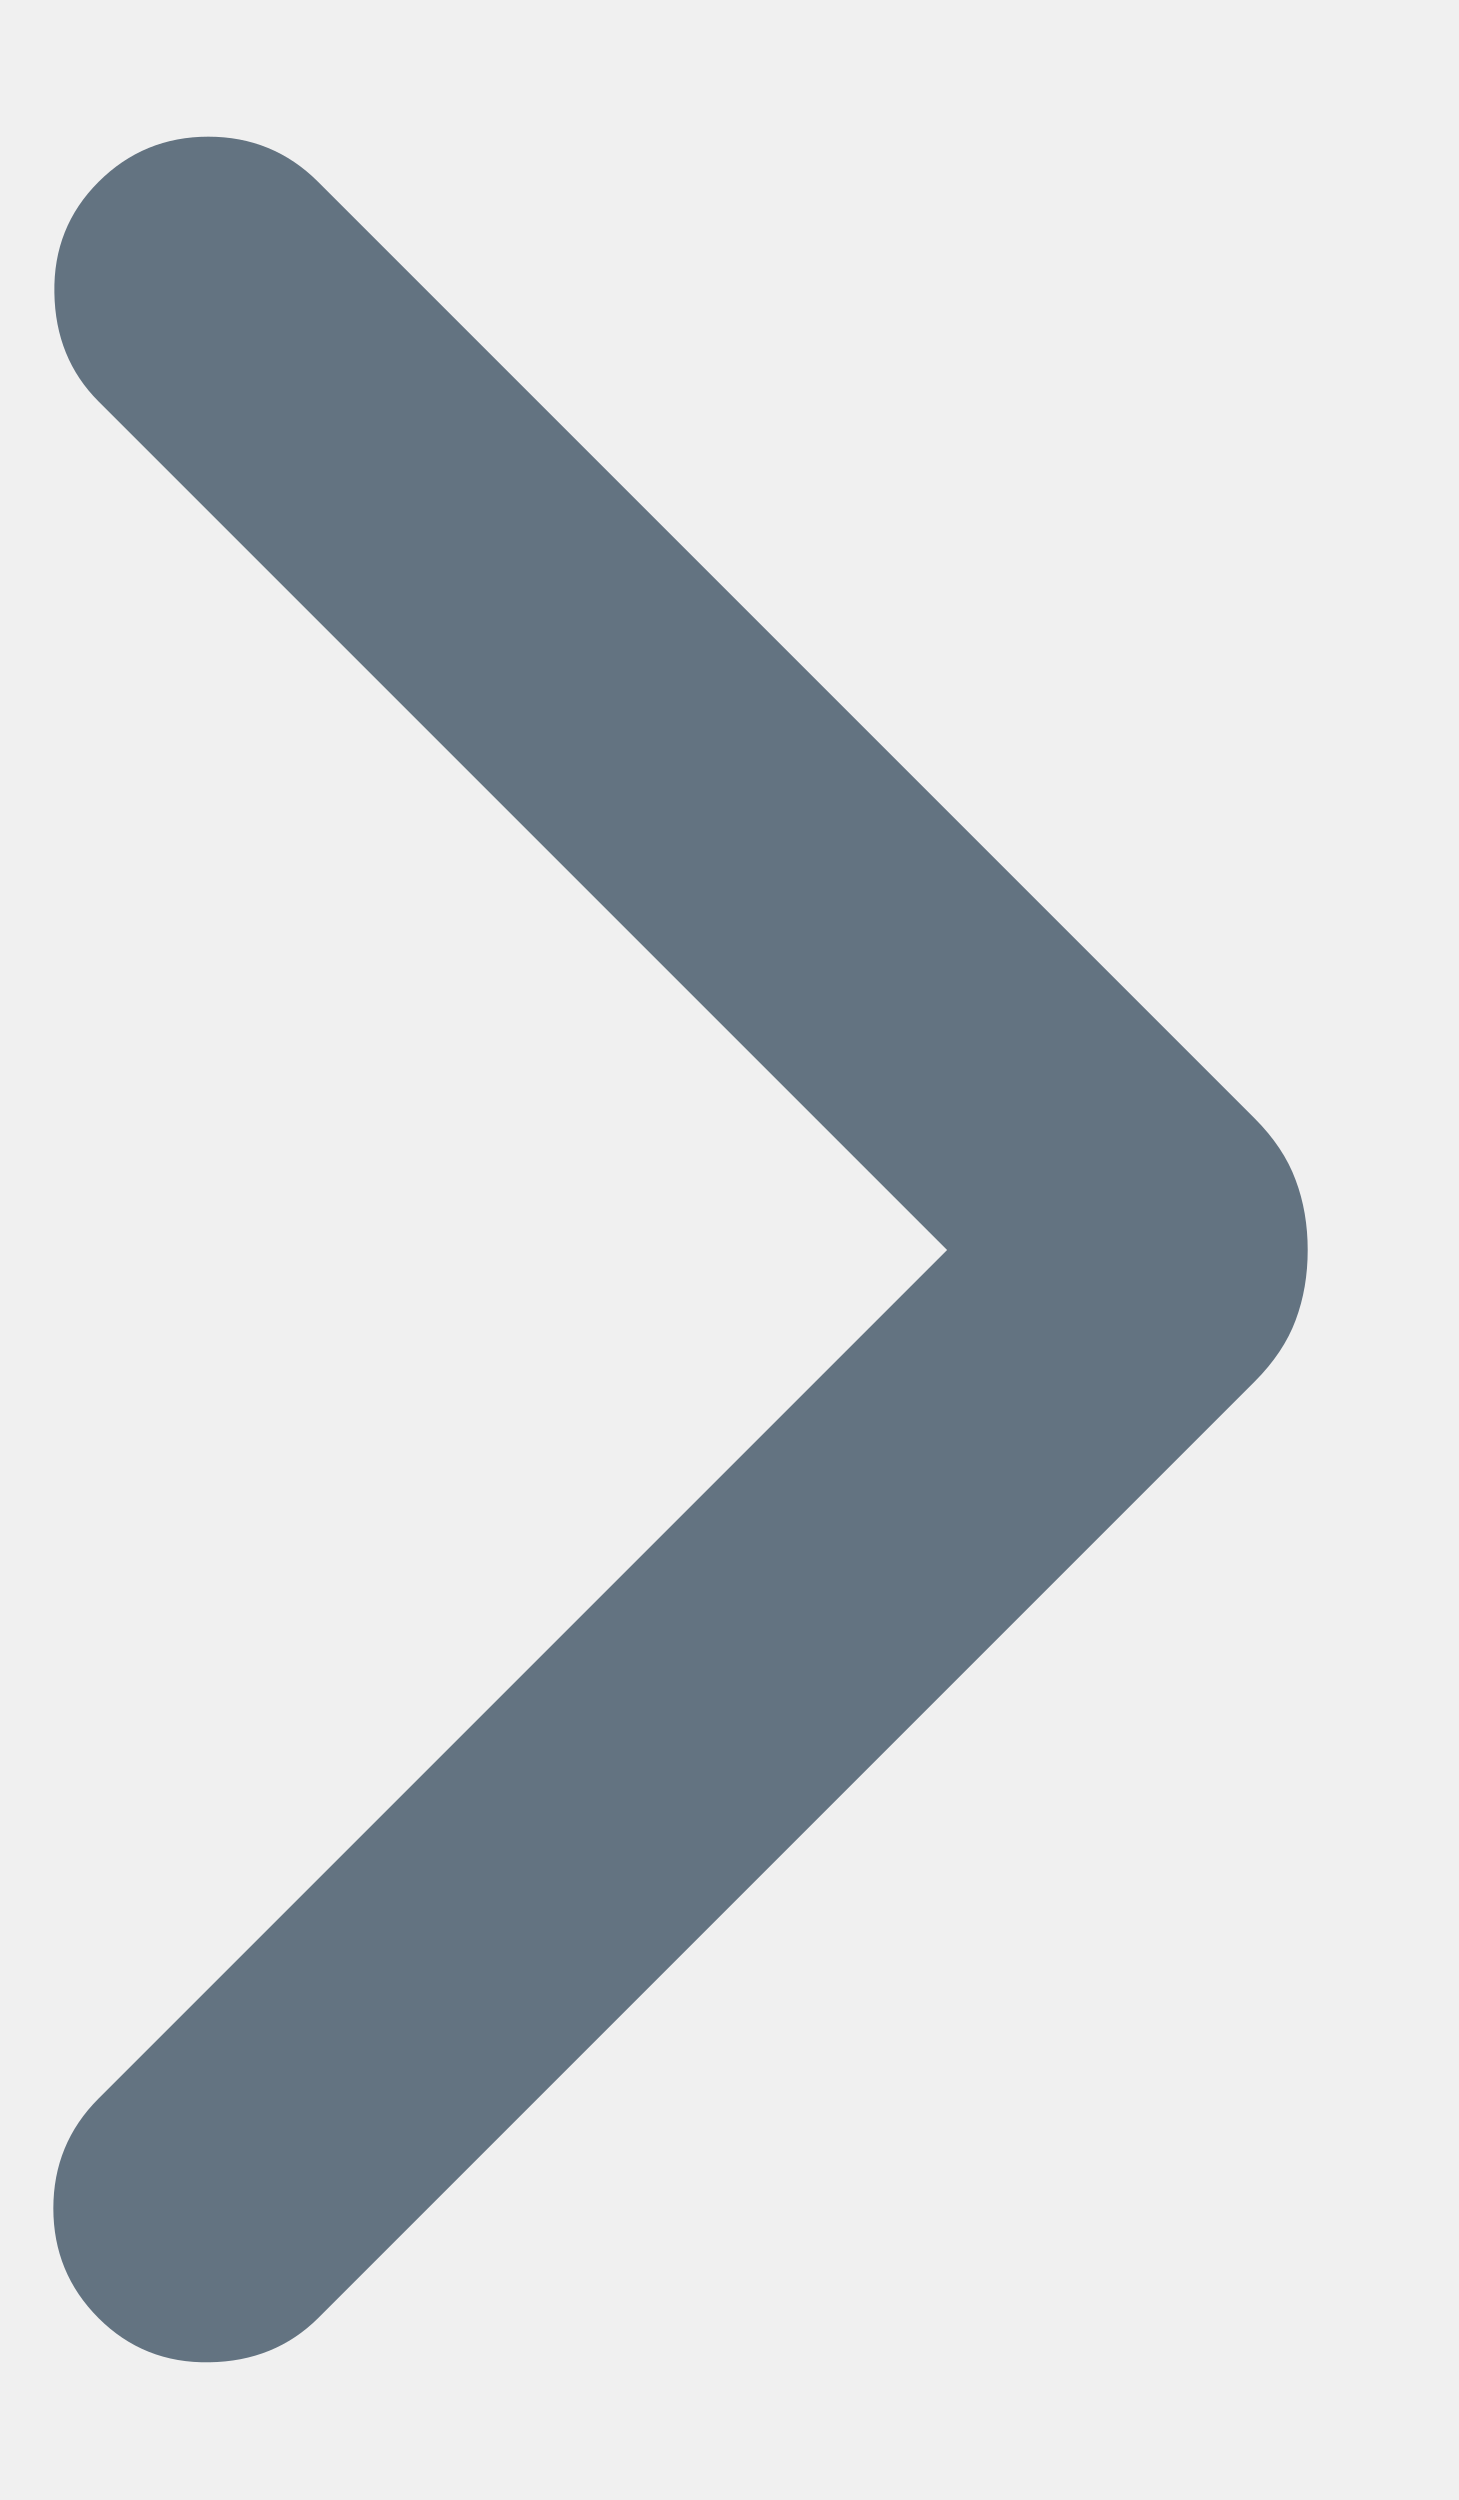
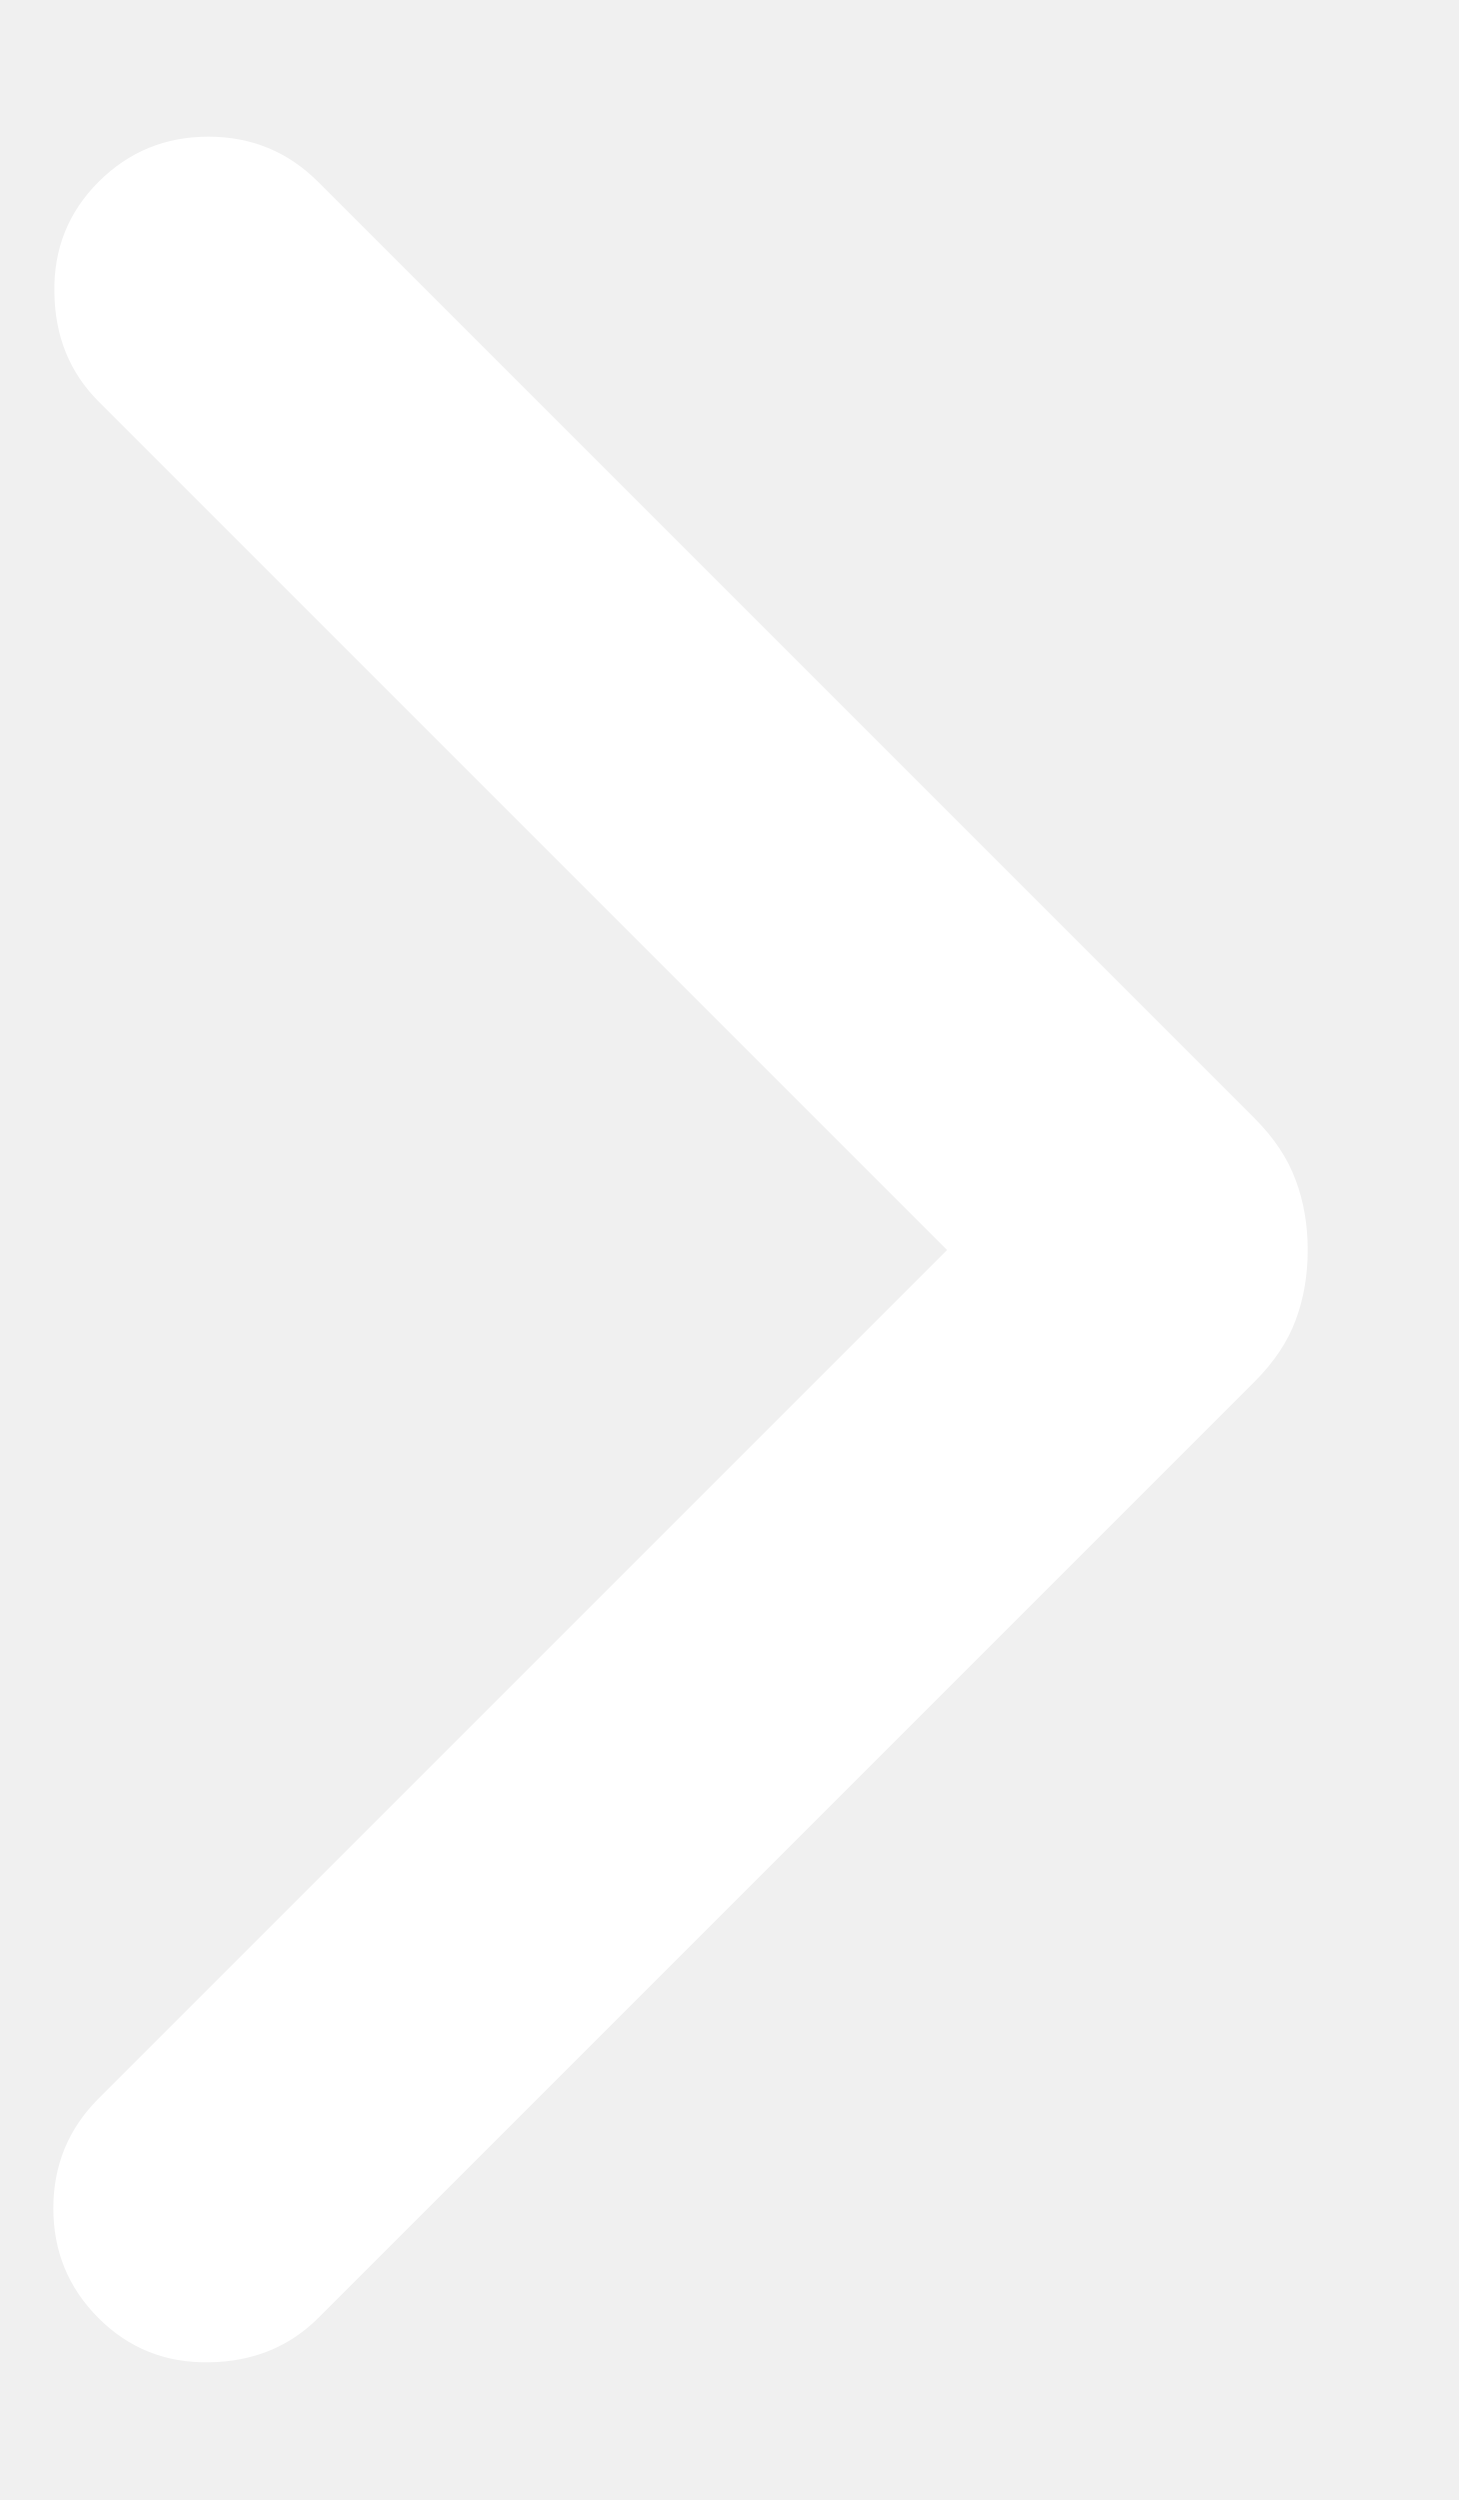
<svg xmlns="http://www.w3.org/2000/svg" width="7" height="12" viewBox="0 0 7 12" fill="none">
-   <path d="M4.546 6L0.473 1.927C0.335 1.789 0.264 1.615 0.261 1.405C0.257 1.195 0.328 1.018 0.473 0.873C0.618 0.728 0.794 0.656 1 0.656C1.206 0.656 1.382 0.728 1.527 0.873L6.021 5.367C6.115 5.461 6.181 5.56 6.219 5.664C6.258 5.767 6.277 5.88 6.277 6C6.277 6.121 6.258 6.233 6.219 6.337C6.181 6.44 6.115 6.539 6.021 6.633L1.527 11.127C1.388 11.265 1.214 11.336 1.005 11.339C0.795 11.343 0.618 11.272 0.473 11.127C0.328 10.982 0.256 10.806 0.256 10.6C0.256 10.394 0.328 10.218 0.473 10.073L4.546 6Z" fill="#637381" />
+   <path d="M4.546 6L0.473 1.927C0.335 1.789 0.264 1.615 0.261 1.405C0.257 1.195 0.328 1.018 0.473 0.873C0.618 0.728 0.794 0.656 1 0.656C1.206 0.656 1.382 0.728 1.527 0.873L6.021 5.367C6.115 5.461 6.181 5.56 6.219 5.664C6.258 5.767 6.277 5.88 6.277 6C6.277 6.121 6.258 6.233 6.219 6.337C6.181 6.44 6.115 6.539 6.021 6.633L1.527 11.127C1.388 11.265 1.214 11.336 1.005 11.339C0.795 11.343 0.618 11.272 0.473 11.127C0.328 10.982 0.256 10.806 0.256 10.6C0.256 10.394 0.328 10.218 0.473 10.073L4.546 6Z" fill="#FFFFFF" />
</svg>
